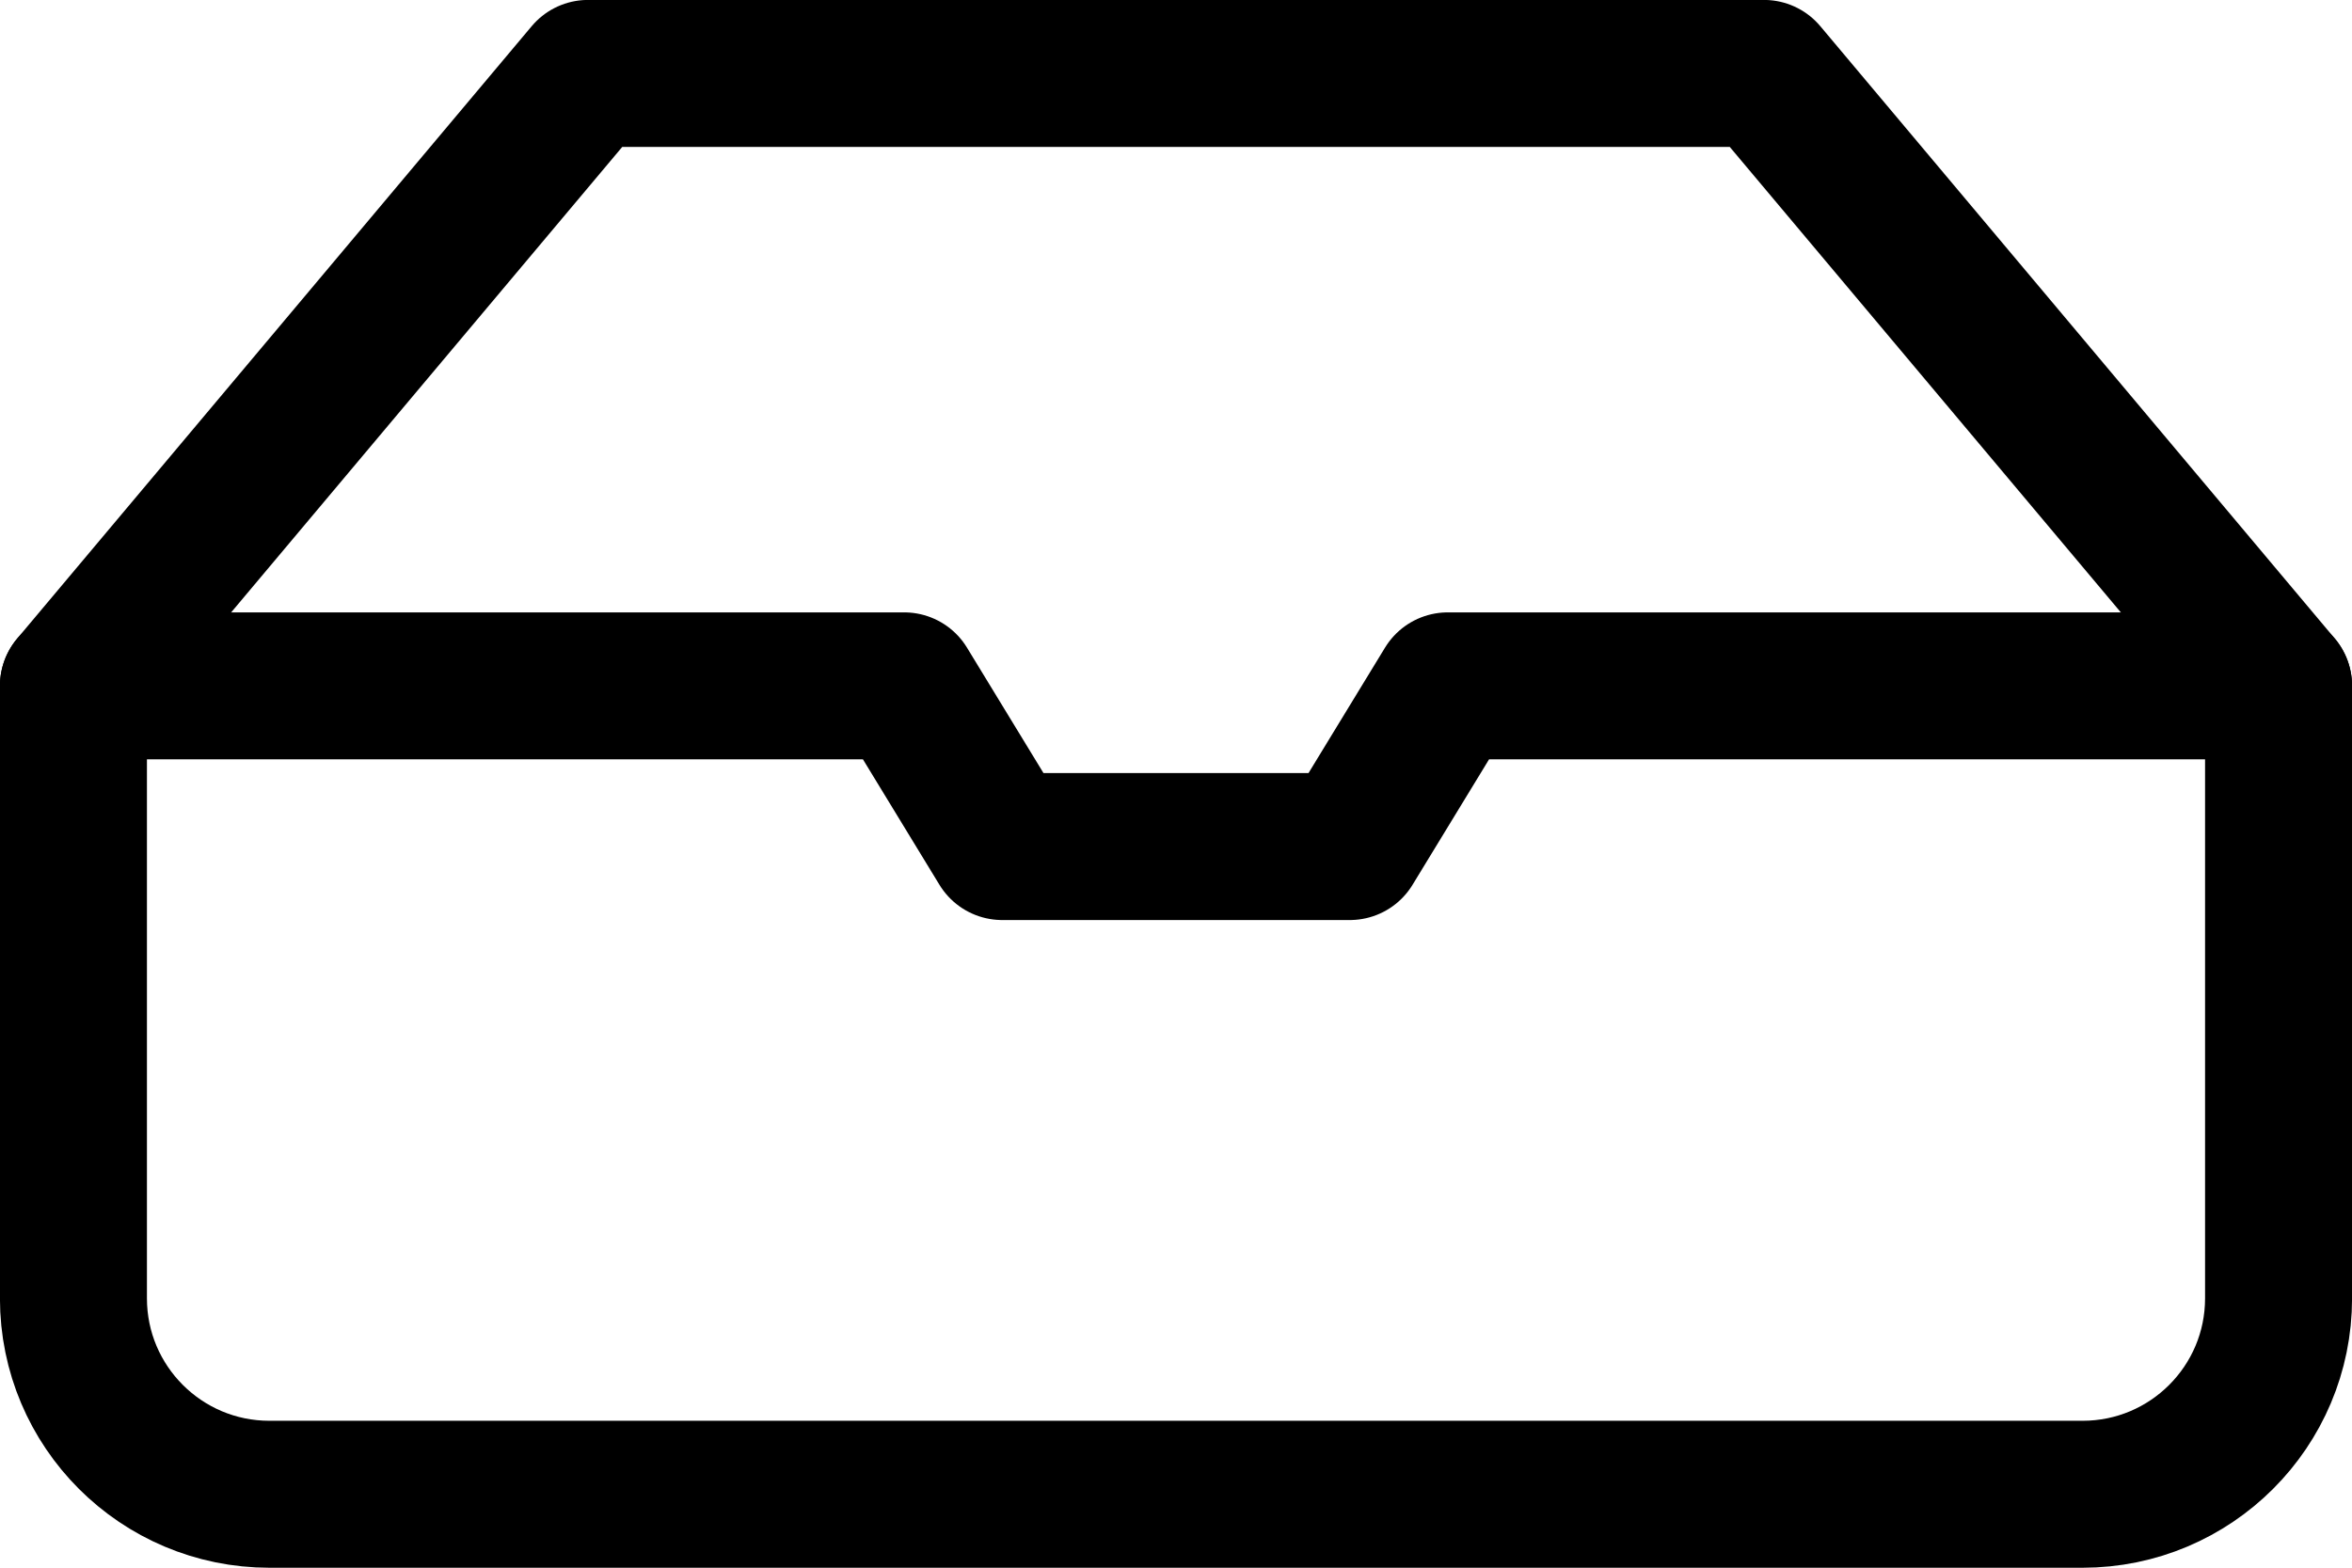
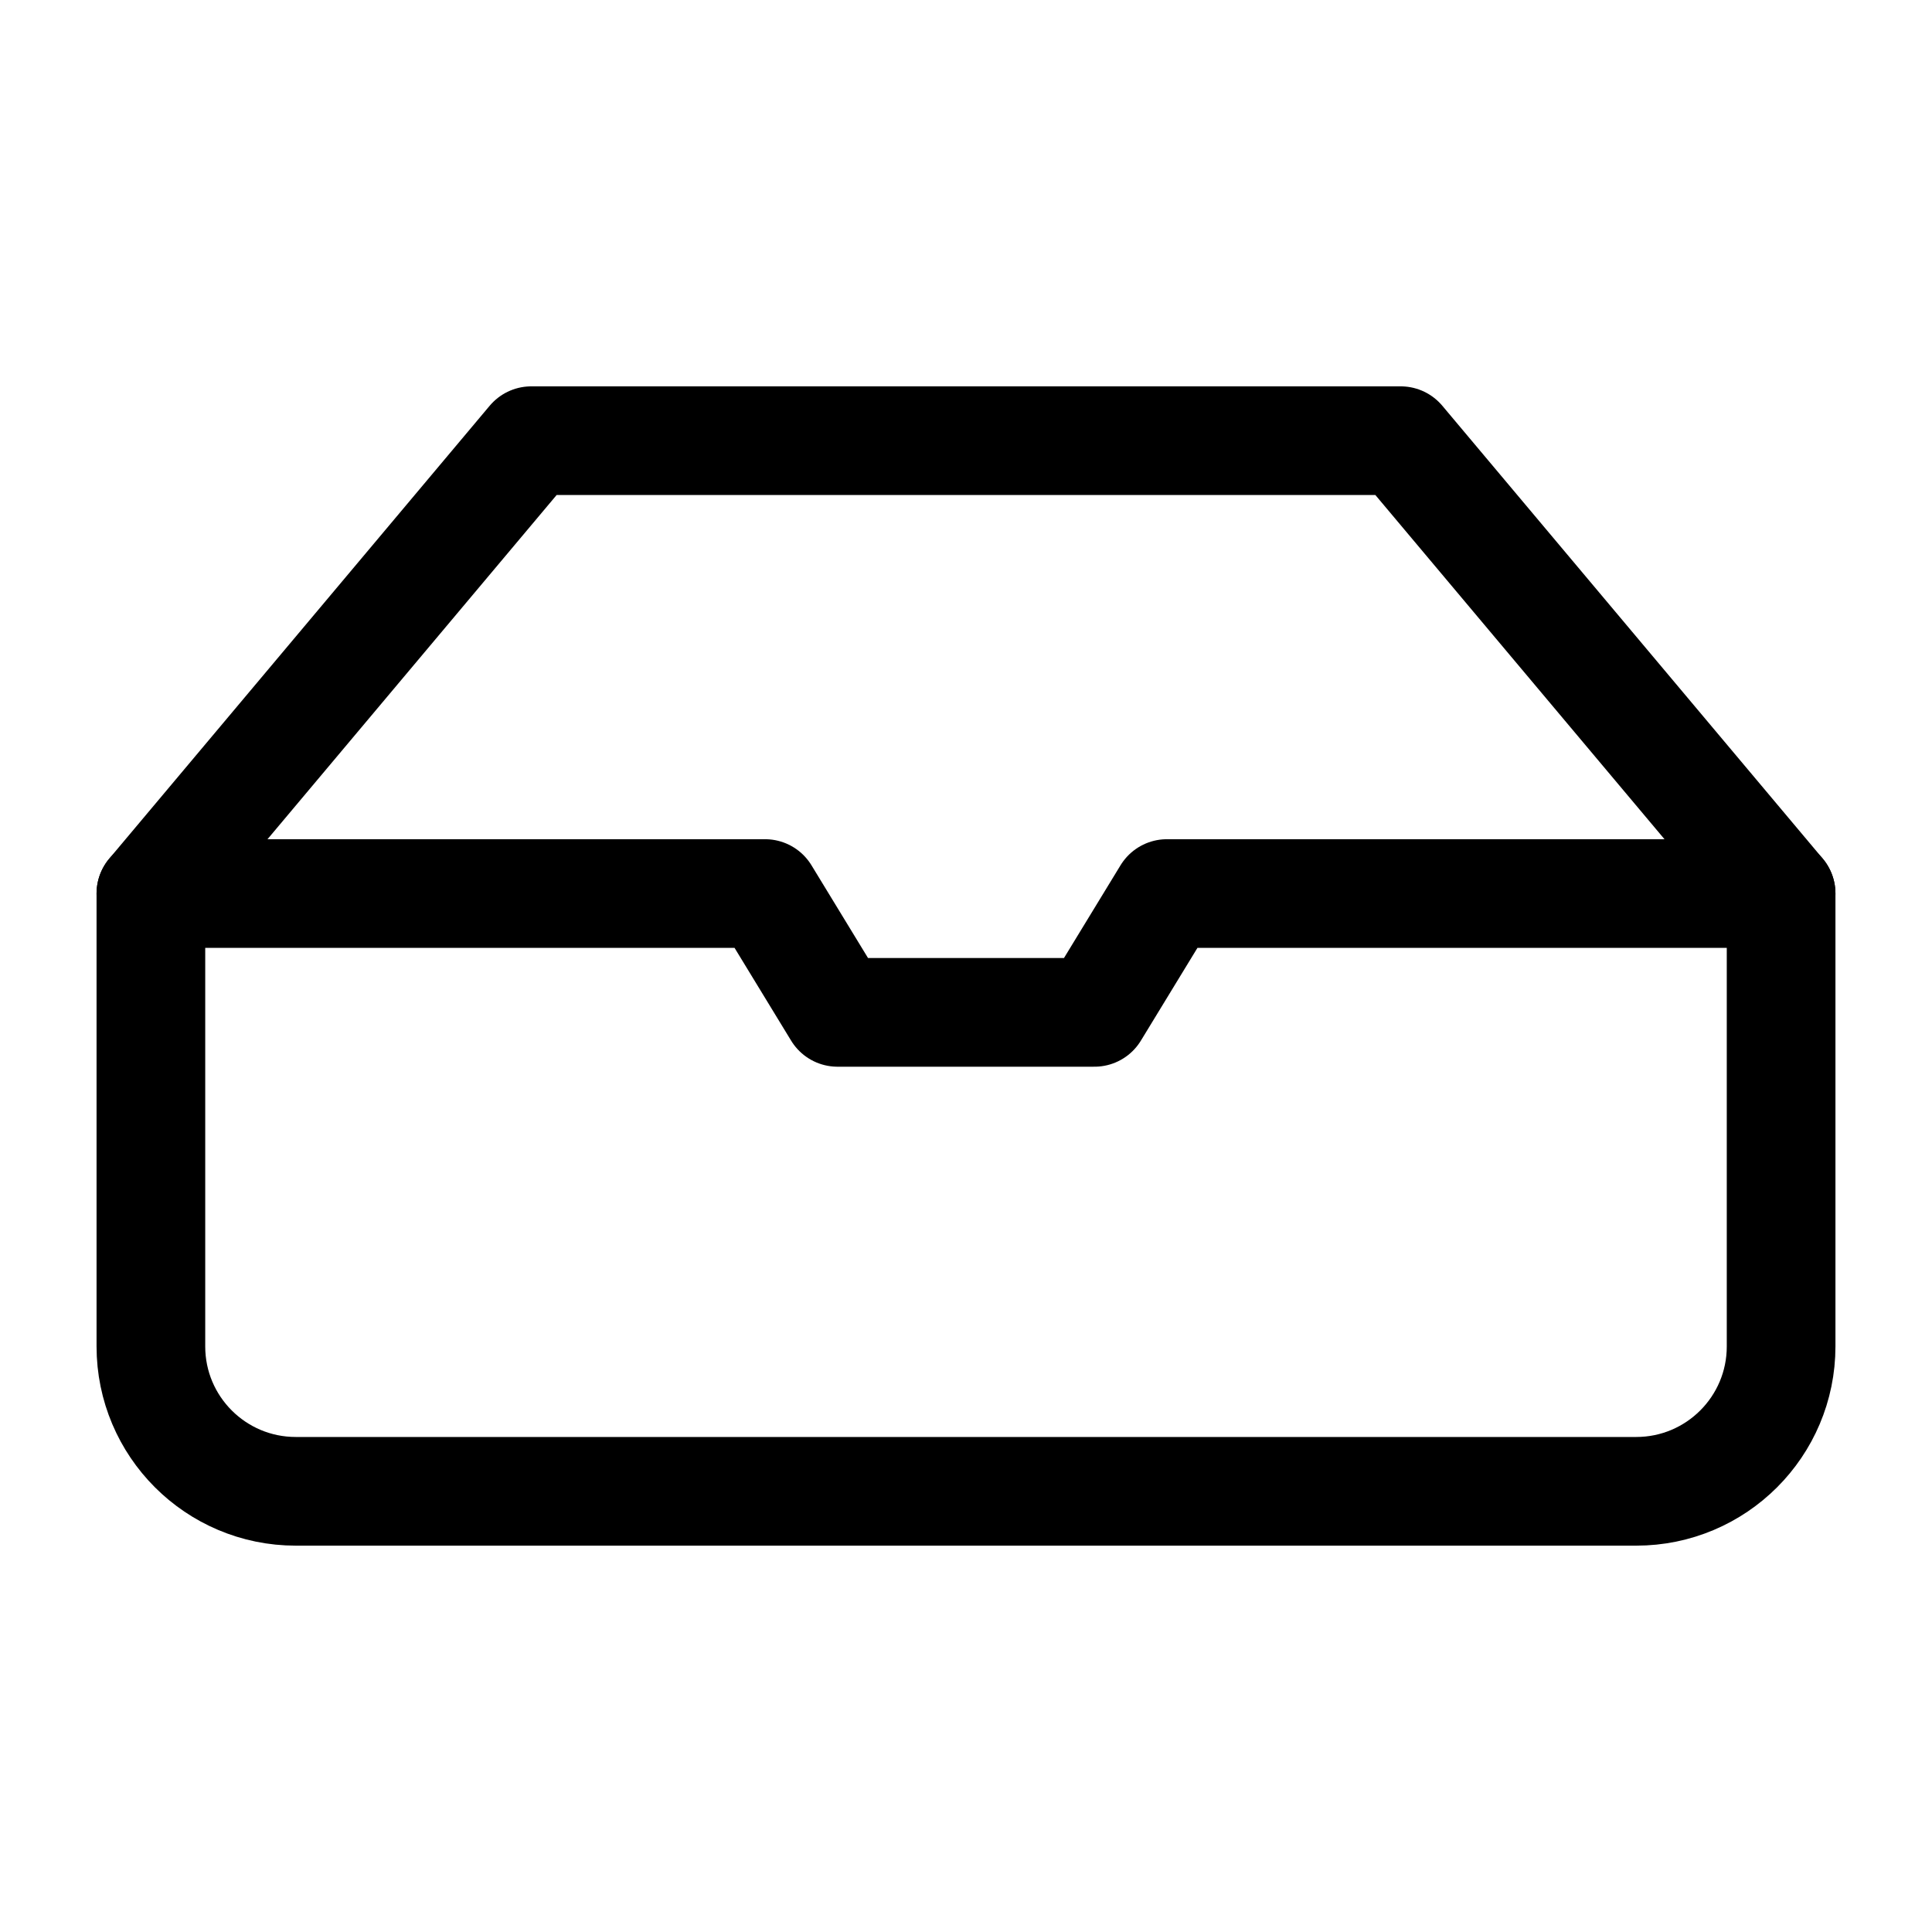
- <svg xmlns="http://www.w3.org/2000/svg" width="100%" height="100%" viewBox="0 0 18 12" fill="none" stroke="currentColor" stroke-width="1.125" stroke-linecap="round" stroke-linejoin="round">
+ <svg xmlns="http://www.w3.org/2000/svg" viewBox="-1 -4 20 20" fill="none" stroke="currentColor" stroke-width="1.125" stroke-linecap="round" stroke-linejoin="round">
  <path d="M4.5 0.562L13.5 0.562L17.438 5.25L17.438 9.938A1.5 1.5 0 0 1 15.938 11.438L2.062 11.438A1.5 1.5 0 0 1 0.562 9.938L0.562 5.25L4.5 0.562Z" />
  <path d="M0.562 5.25L6.92 5.25L7.67 6.48L10.33 6.48L11.08 5.25L17.438 5.25" />
</svg>
